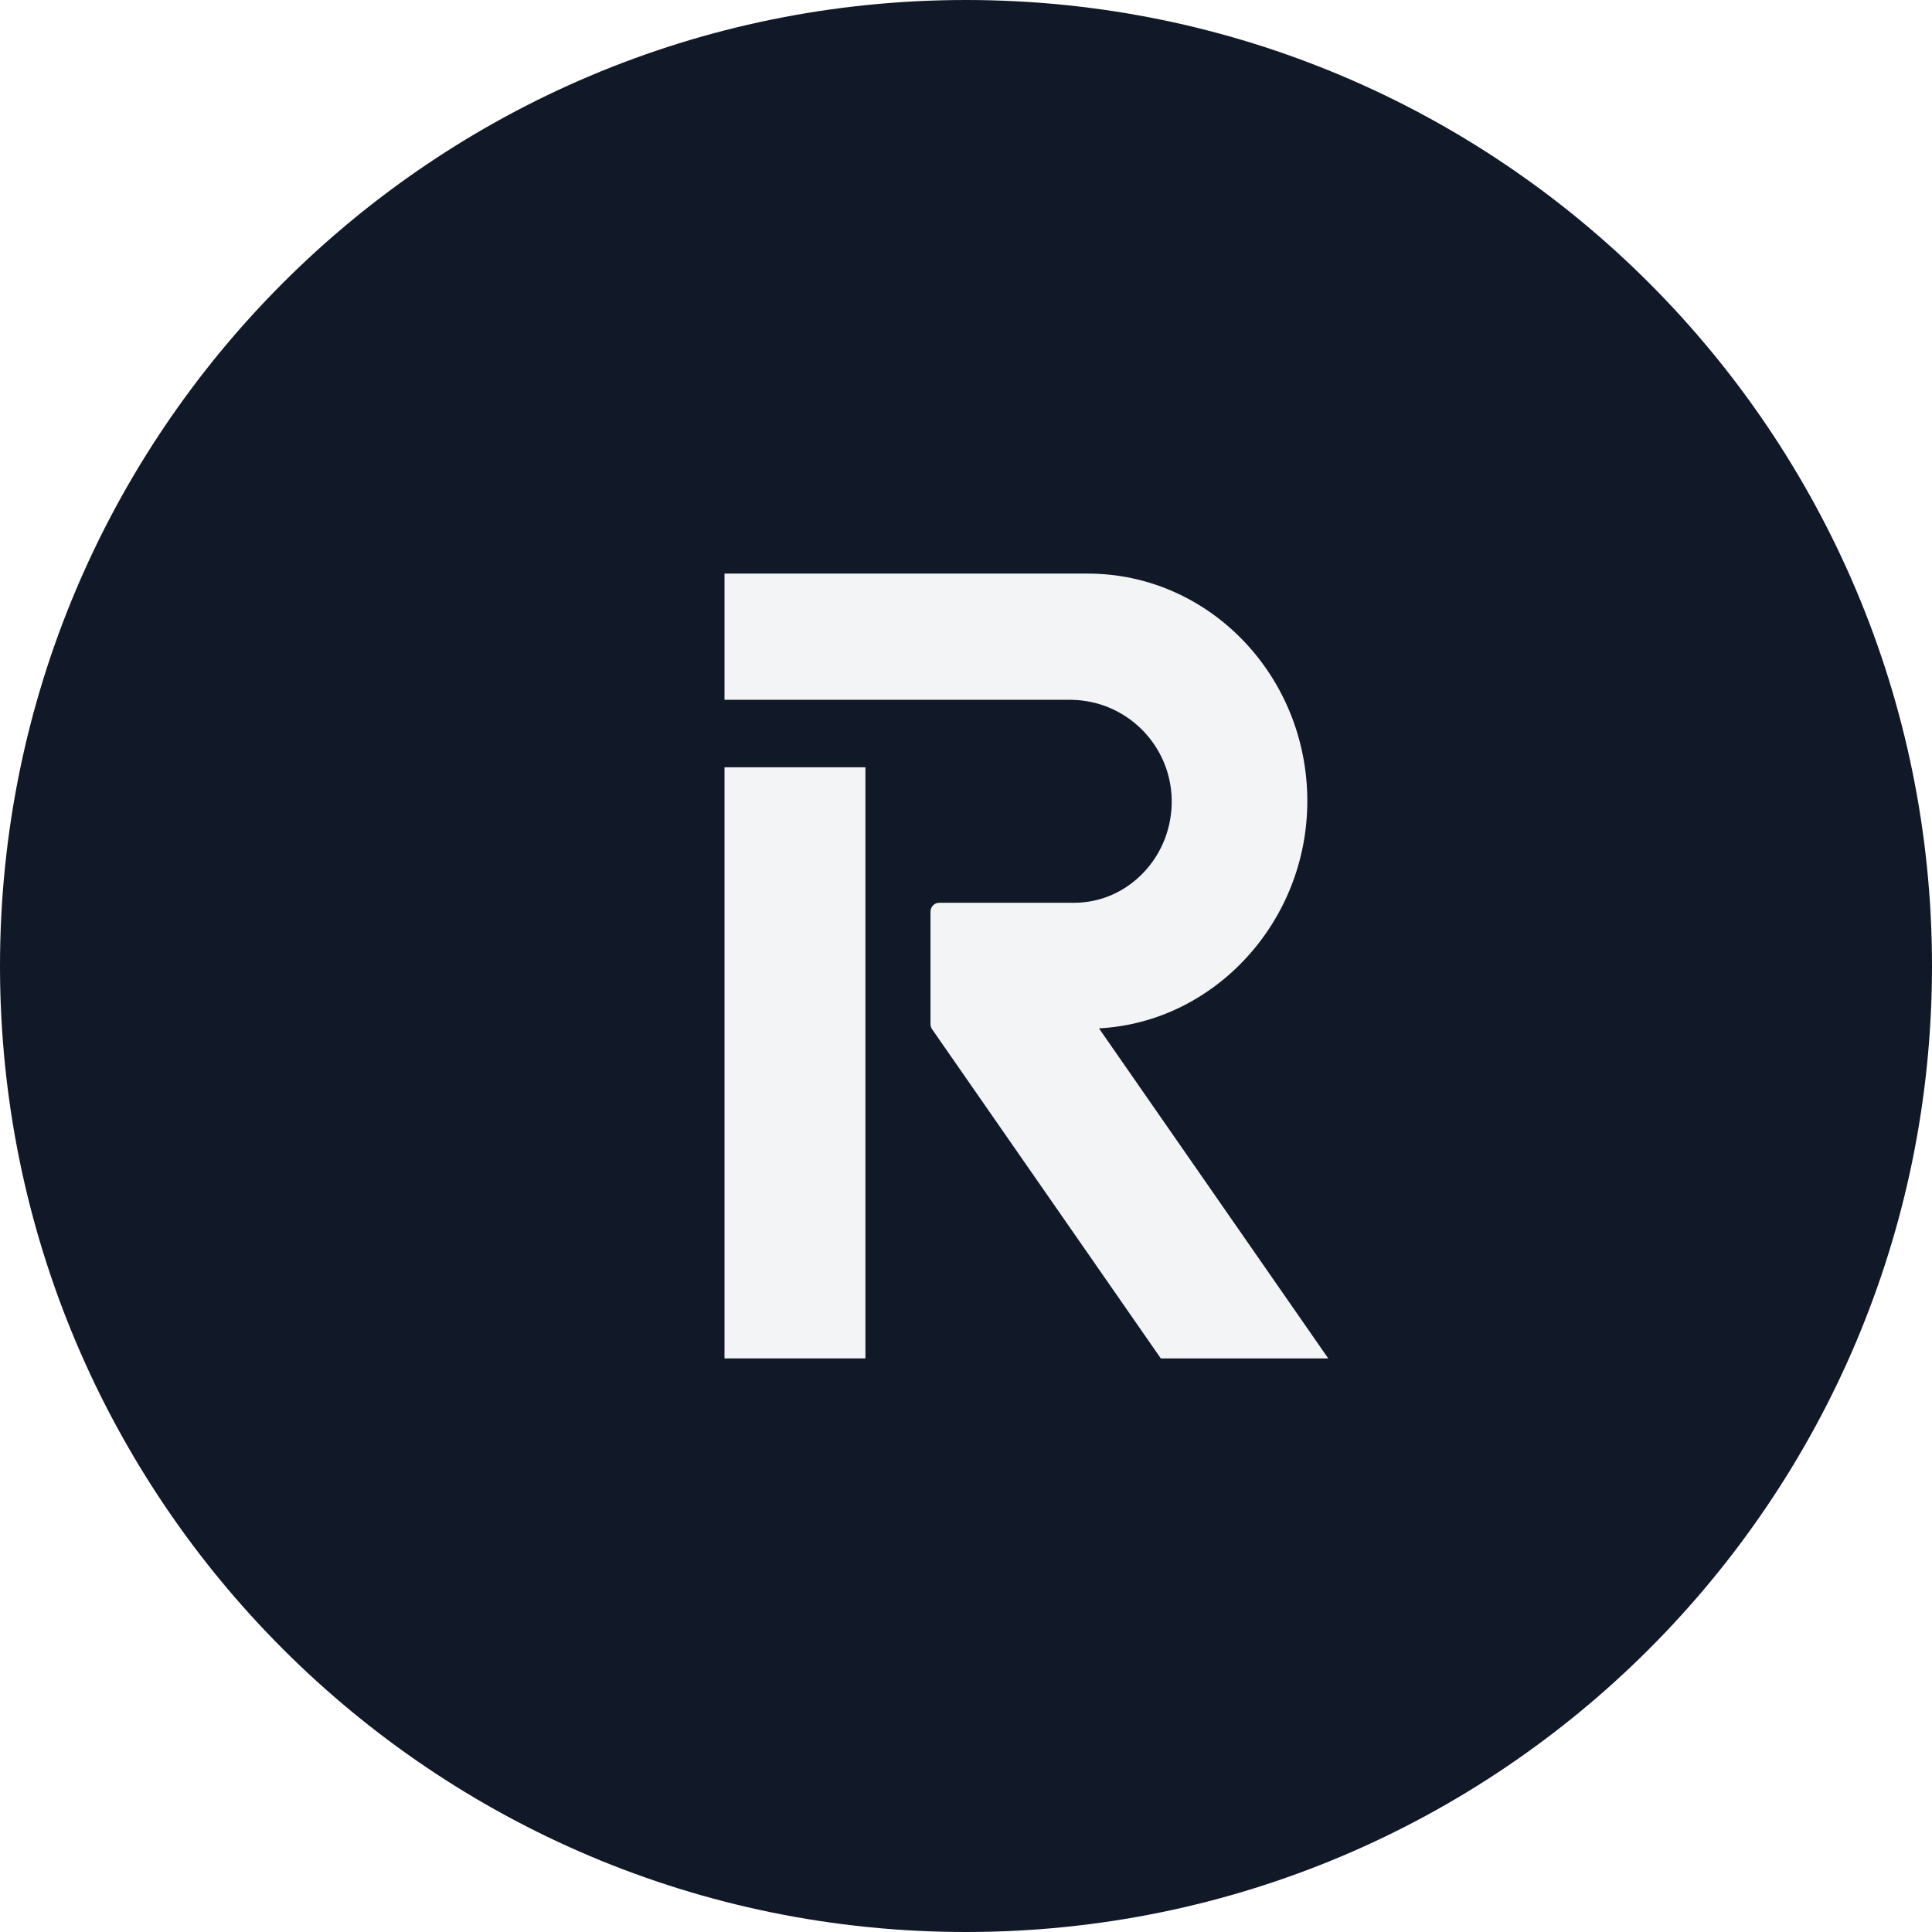
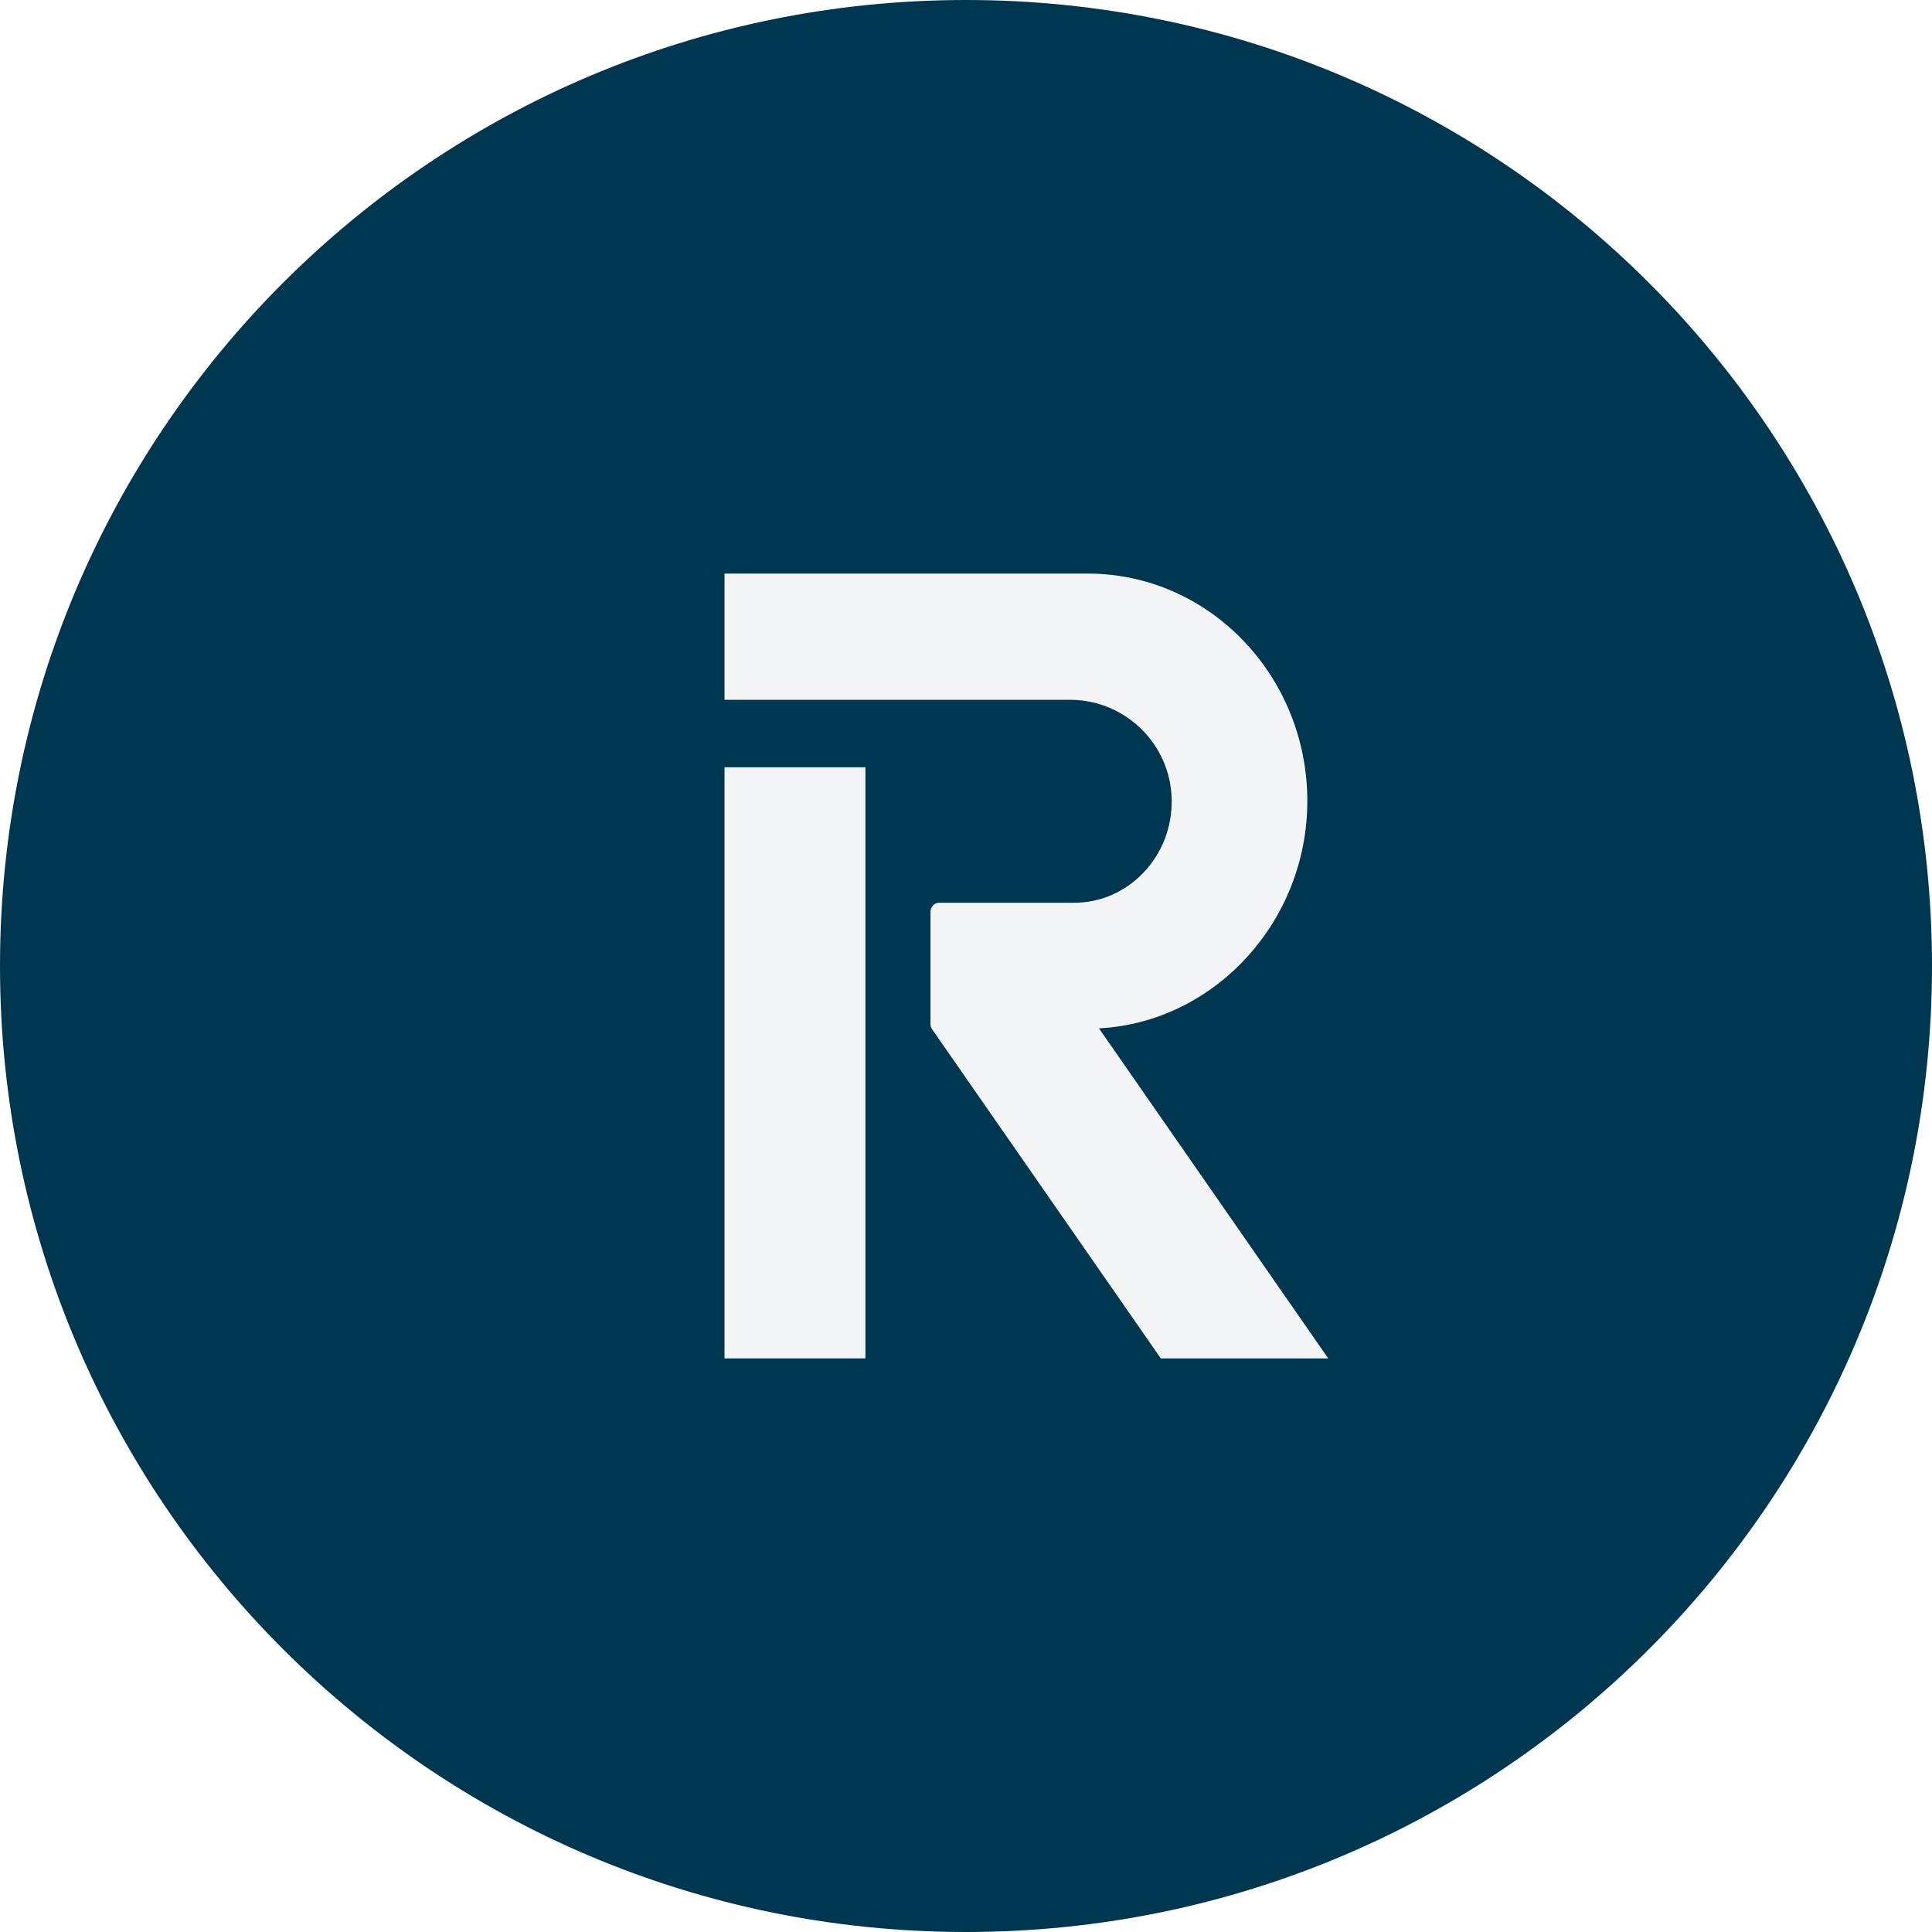
<svg xmlns="http://www.w3.org/2000/svg" width="36" height="36">
-   <circle cx="18" cy="18" r="18" fill="#111827" />
+   <circle cx="18" cy="18" r="18" fill="#003750" />
  <path fill="#F3F4F6" d="M13.5 14.297h2.626v11.015H13.5V14.297Z" />
  <path fill="#F3F4F6" d="M20.27 10.688c2.256 0 4.09 1.901 4.09 4.239 0 2.247-1.73 4.122-3.882 4.235l4.272 6.15h-3.12l-4.262-6.134a.171.171 0 0 1-.03-.098v-2.09c0-.093.072-.168.161-.168h2.512c.493 0 .955-.202 1.301-.567.346-.366.53-.849.521-1.36a1.896 1.896 0 0 0-1.884-1.855H13.5v-2.352h6.77Z" />
</svg>
